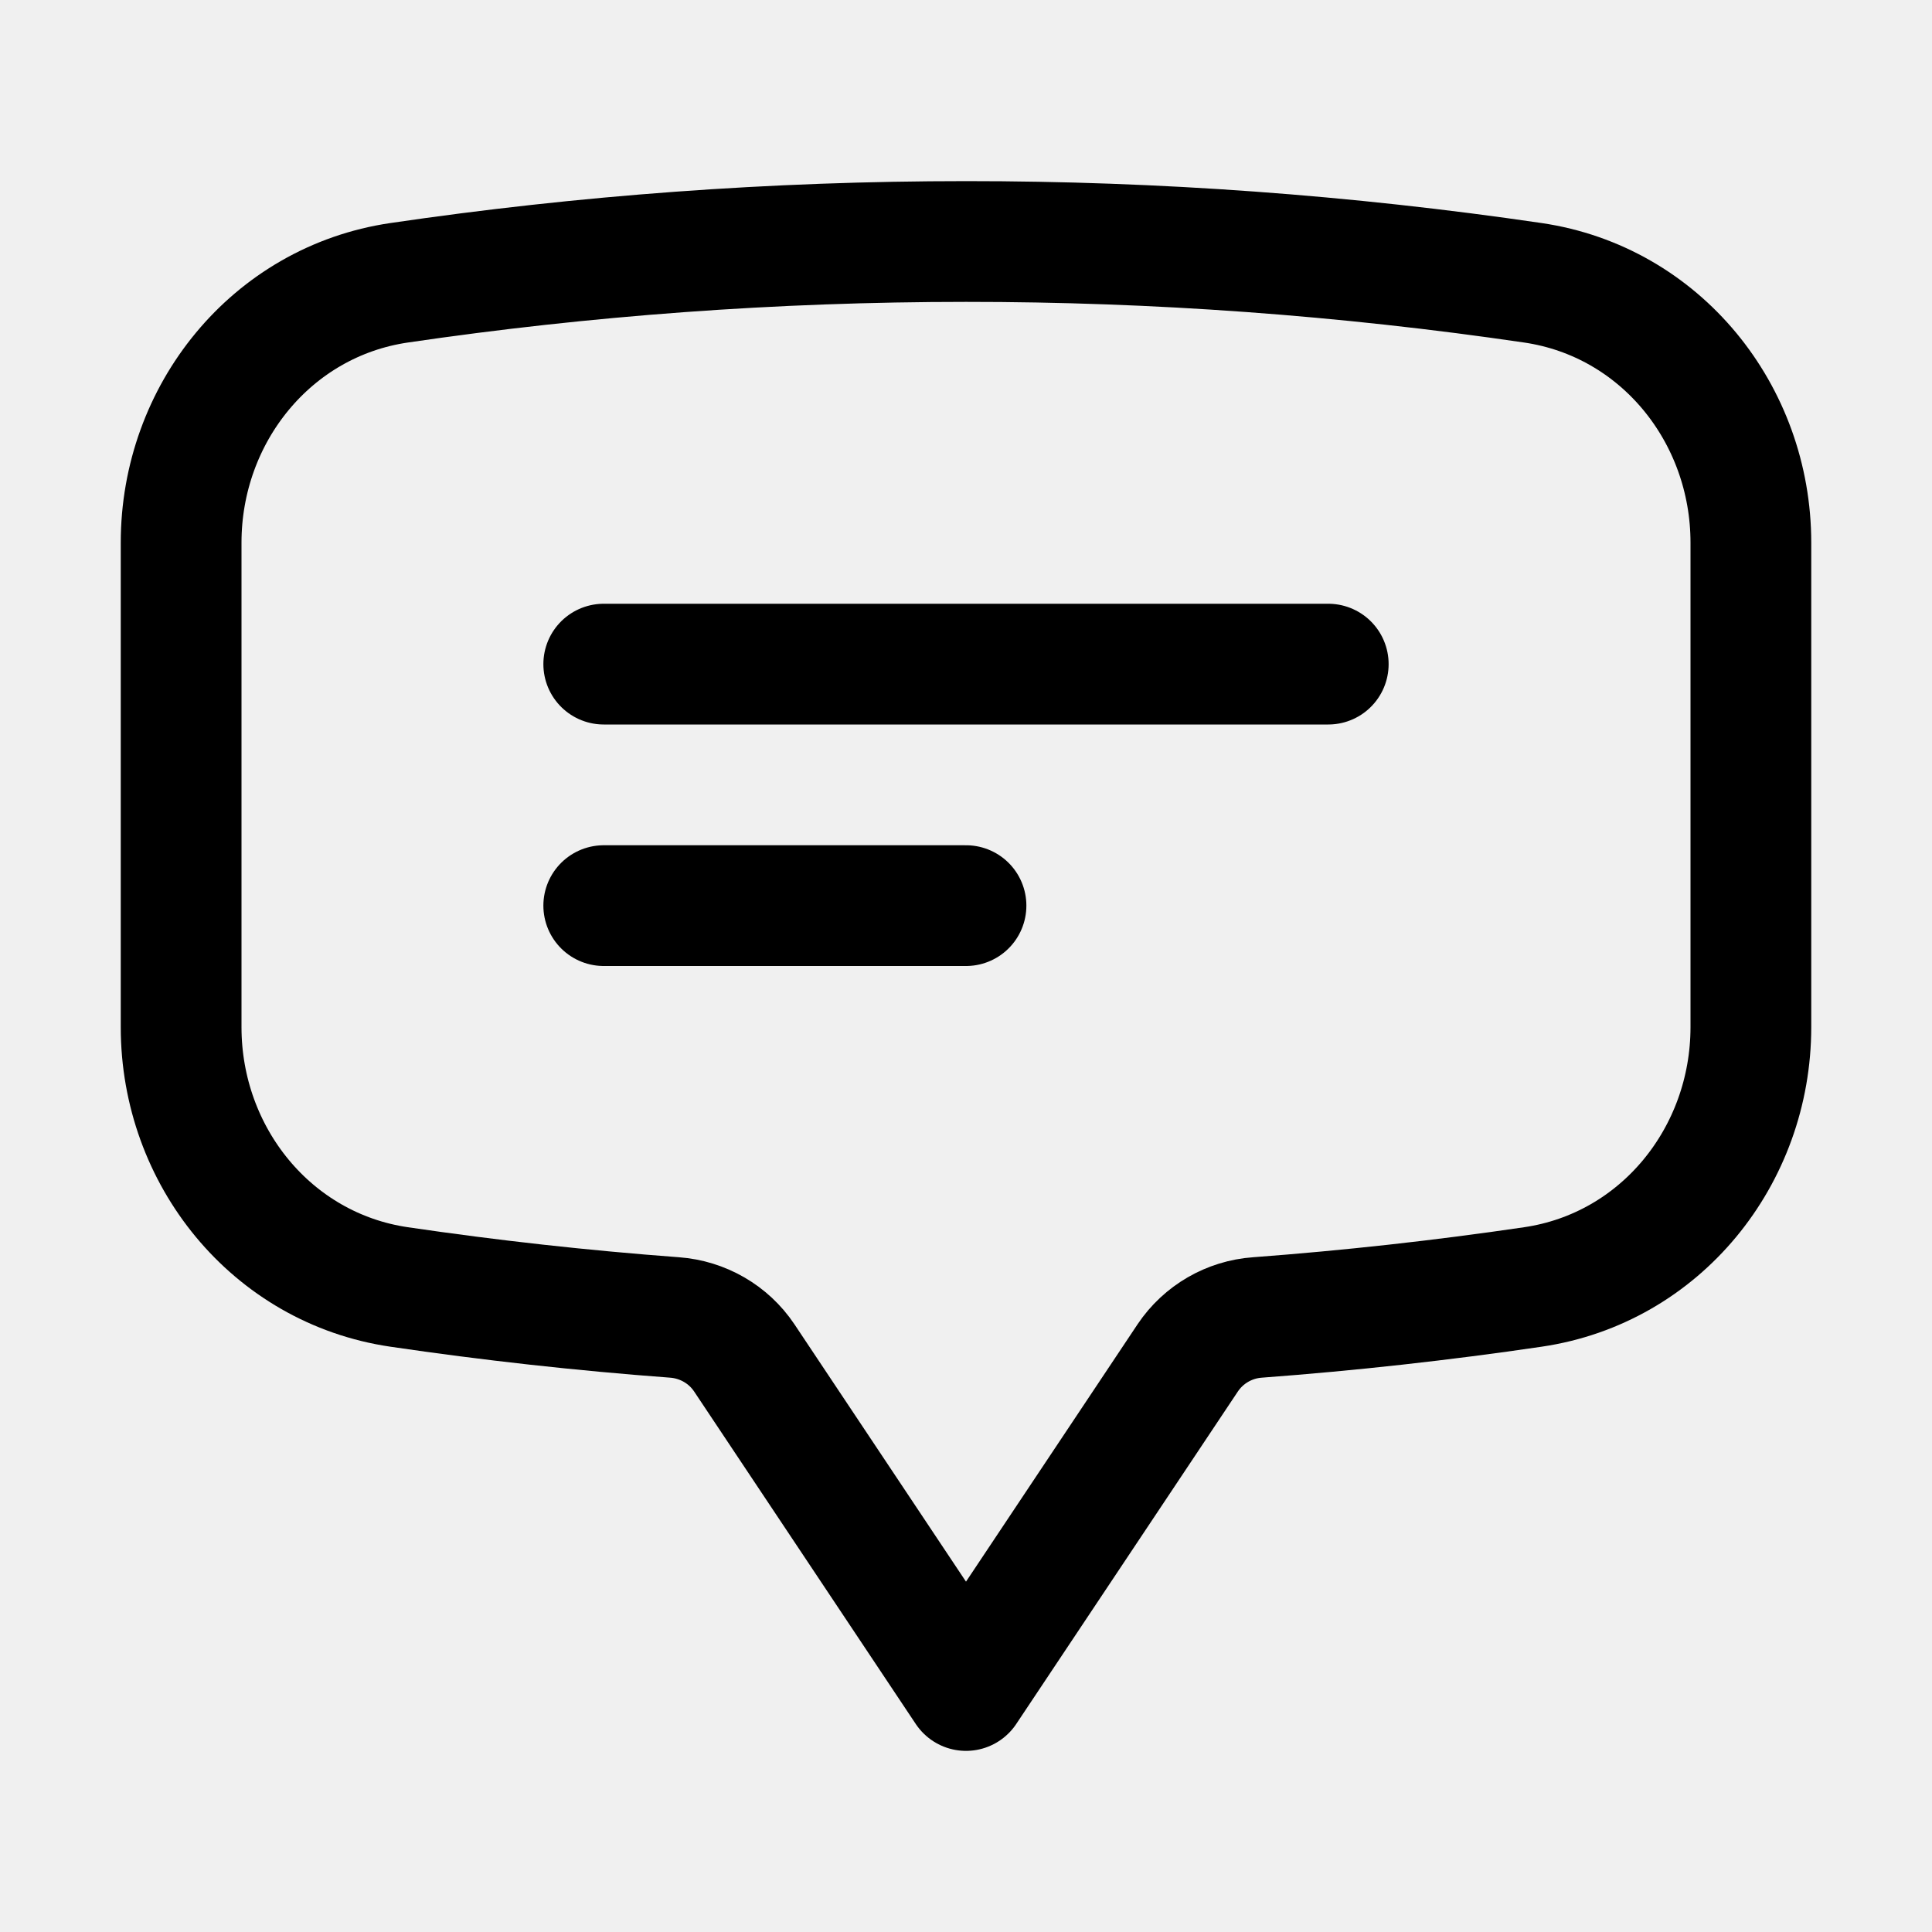
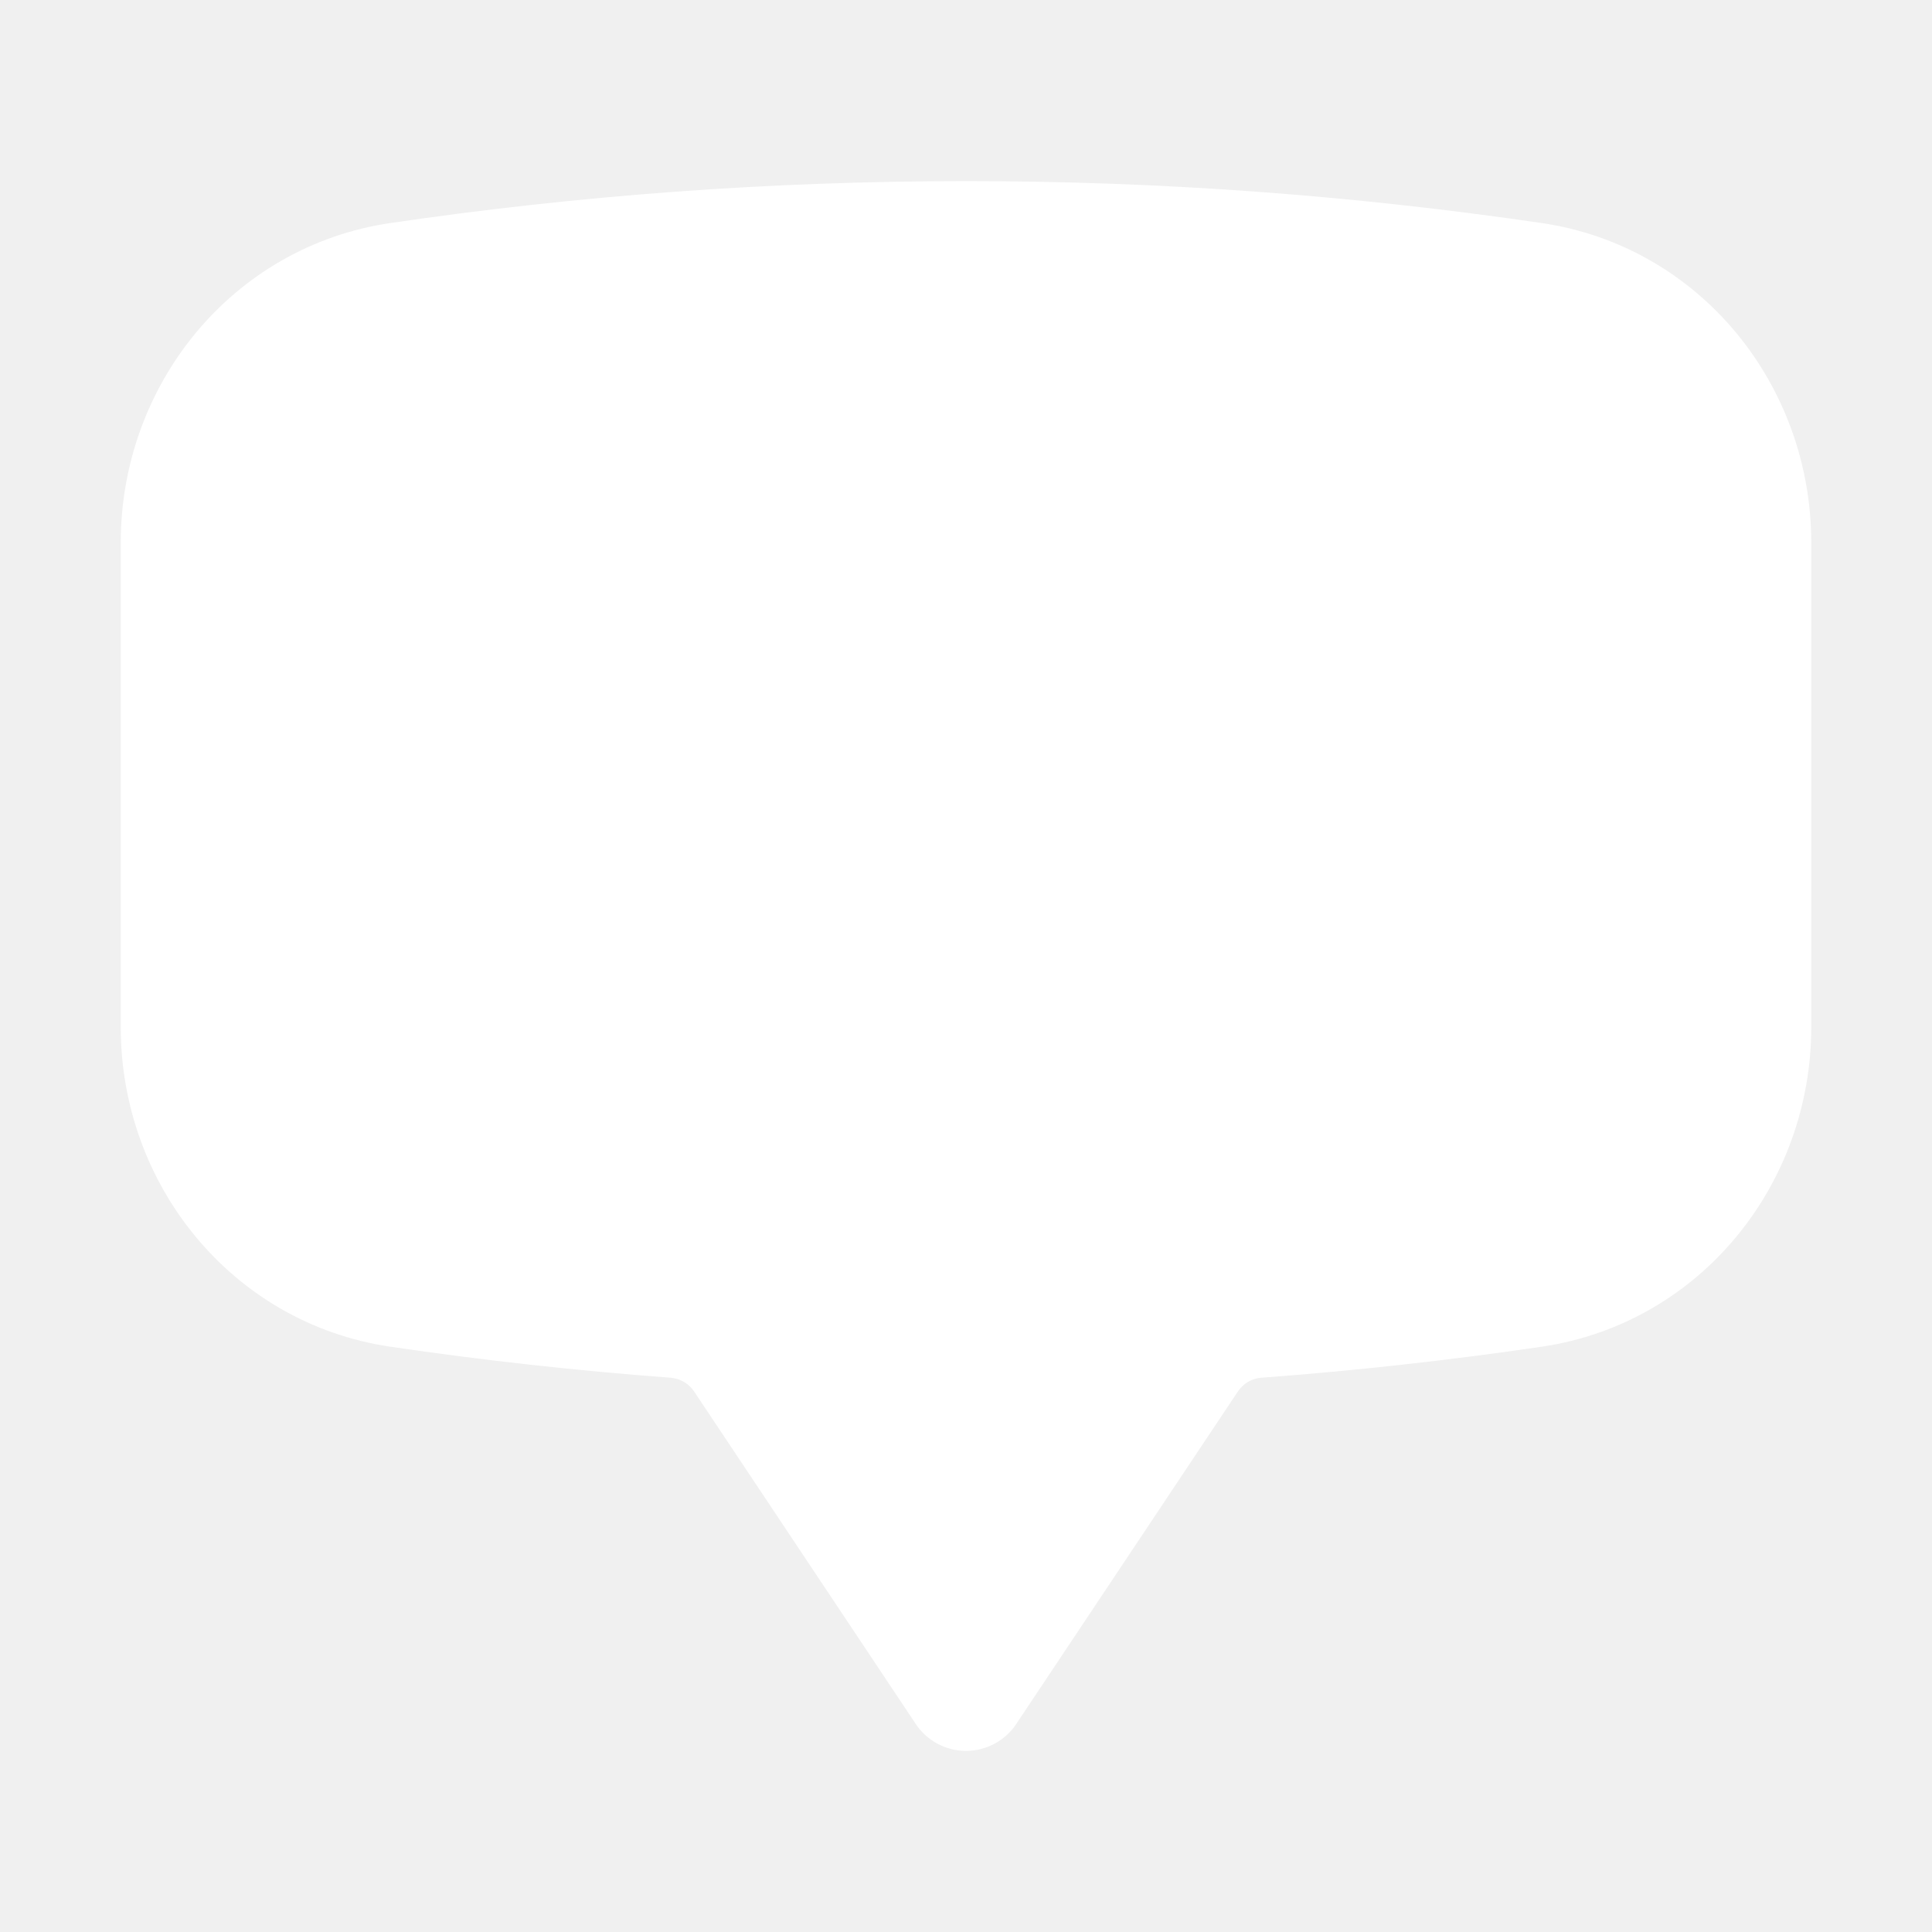
- <svg xmlns="http://www.w3.org/2000/svg" fill="none" viewBox="0 0 24 24" stroke-width="1.5" stroke="currentColor" class="w-6 h-6">
+ <svg xmlns="http://www.w3.org/2000/svg" fill="white" viewBox="0 0 24 24" stroke-width="1.5" stroke="white" class="w-6 h-6">
  <path stroke-linecap="round" stroke-linejoin="round" d="M7.5 8.25h9m-9 3H12m-9.75 1.51c0 1.6 1.123 2.994 2.707 3.227 1.129.166 2.27.293 3.423.379.35.026.67.21.865.501L12 21l2.755-4.133a1.14 1.14 0 0 1 .865-.501 48.172 48.172 0 0 0 3.423-.379c1.584-.233 2.707-1.626 2.707-3.228V6.741c0-1.602-1.123-2.995-2.707-3.228A48.394 48.394 0 0 0 12 3c-2.392 0-4.744.175-7.043.513C3.373 3.746 2.25 5.14 2.25 6.741v6.018Z" />
</svg>
